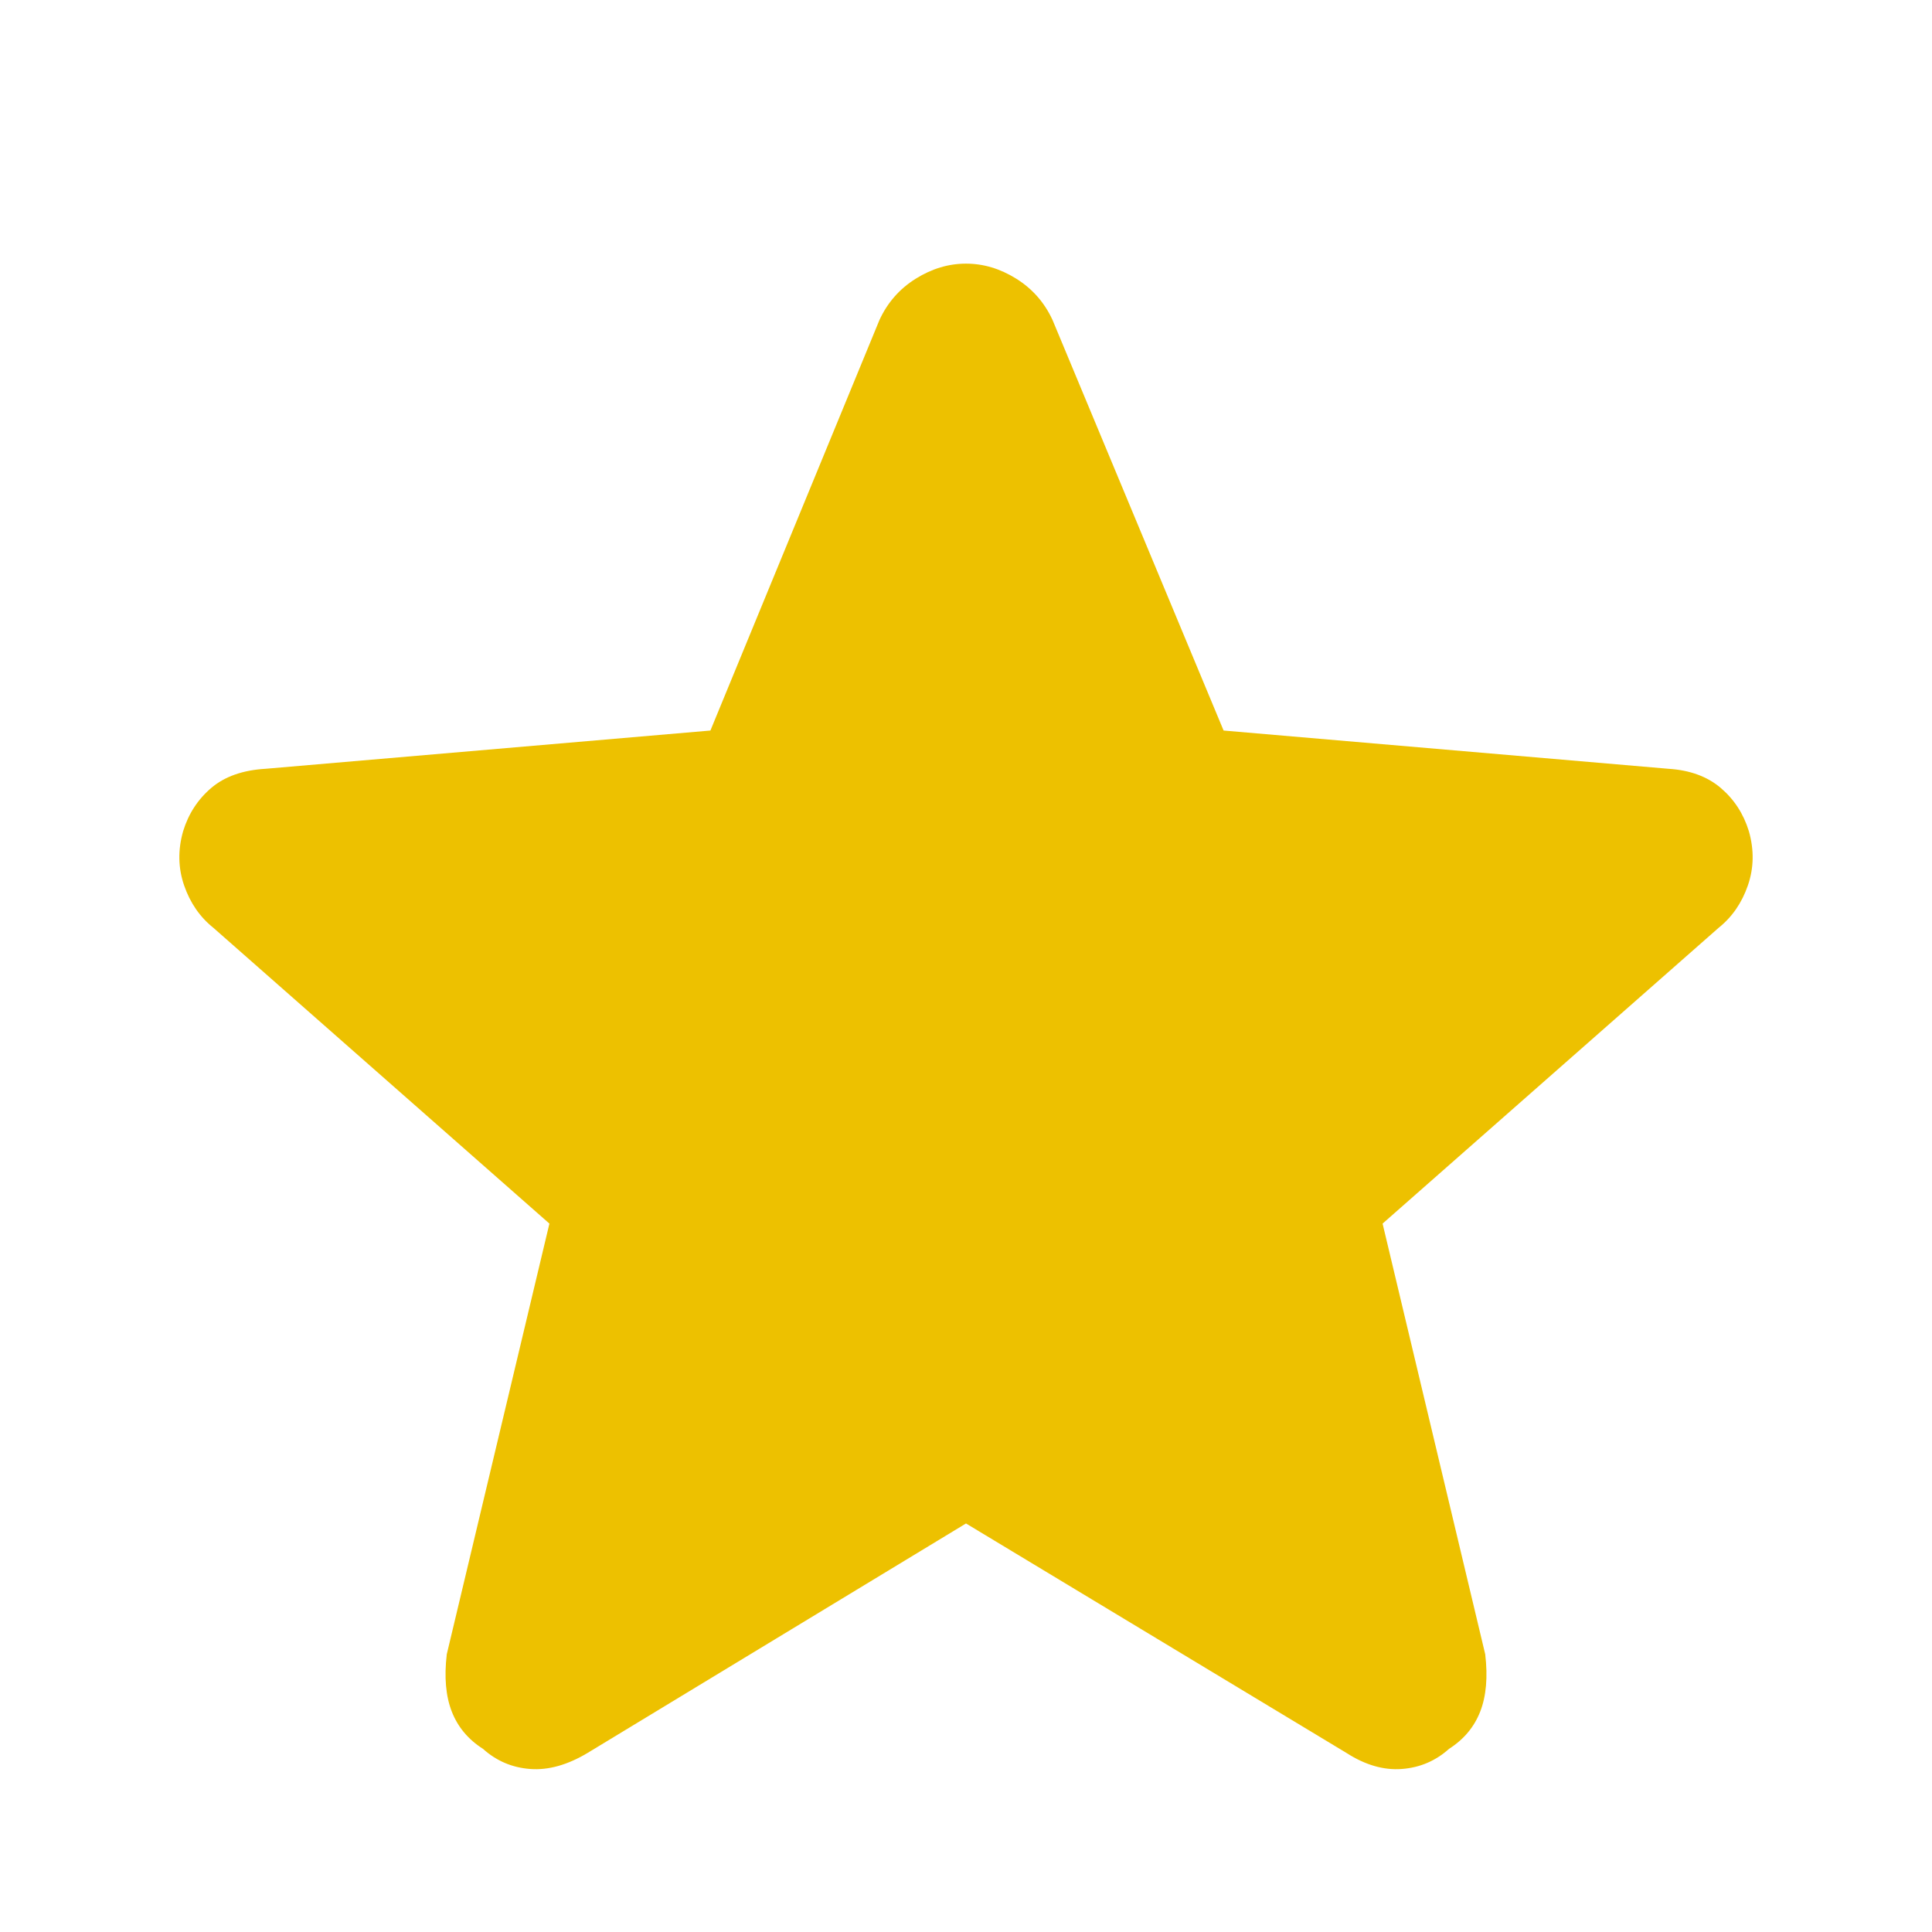
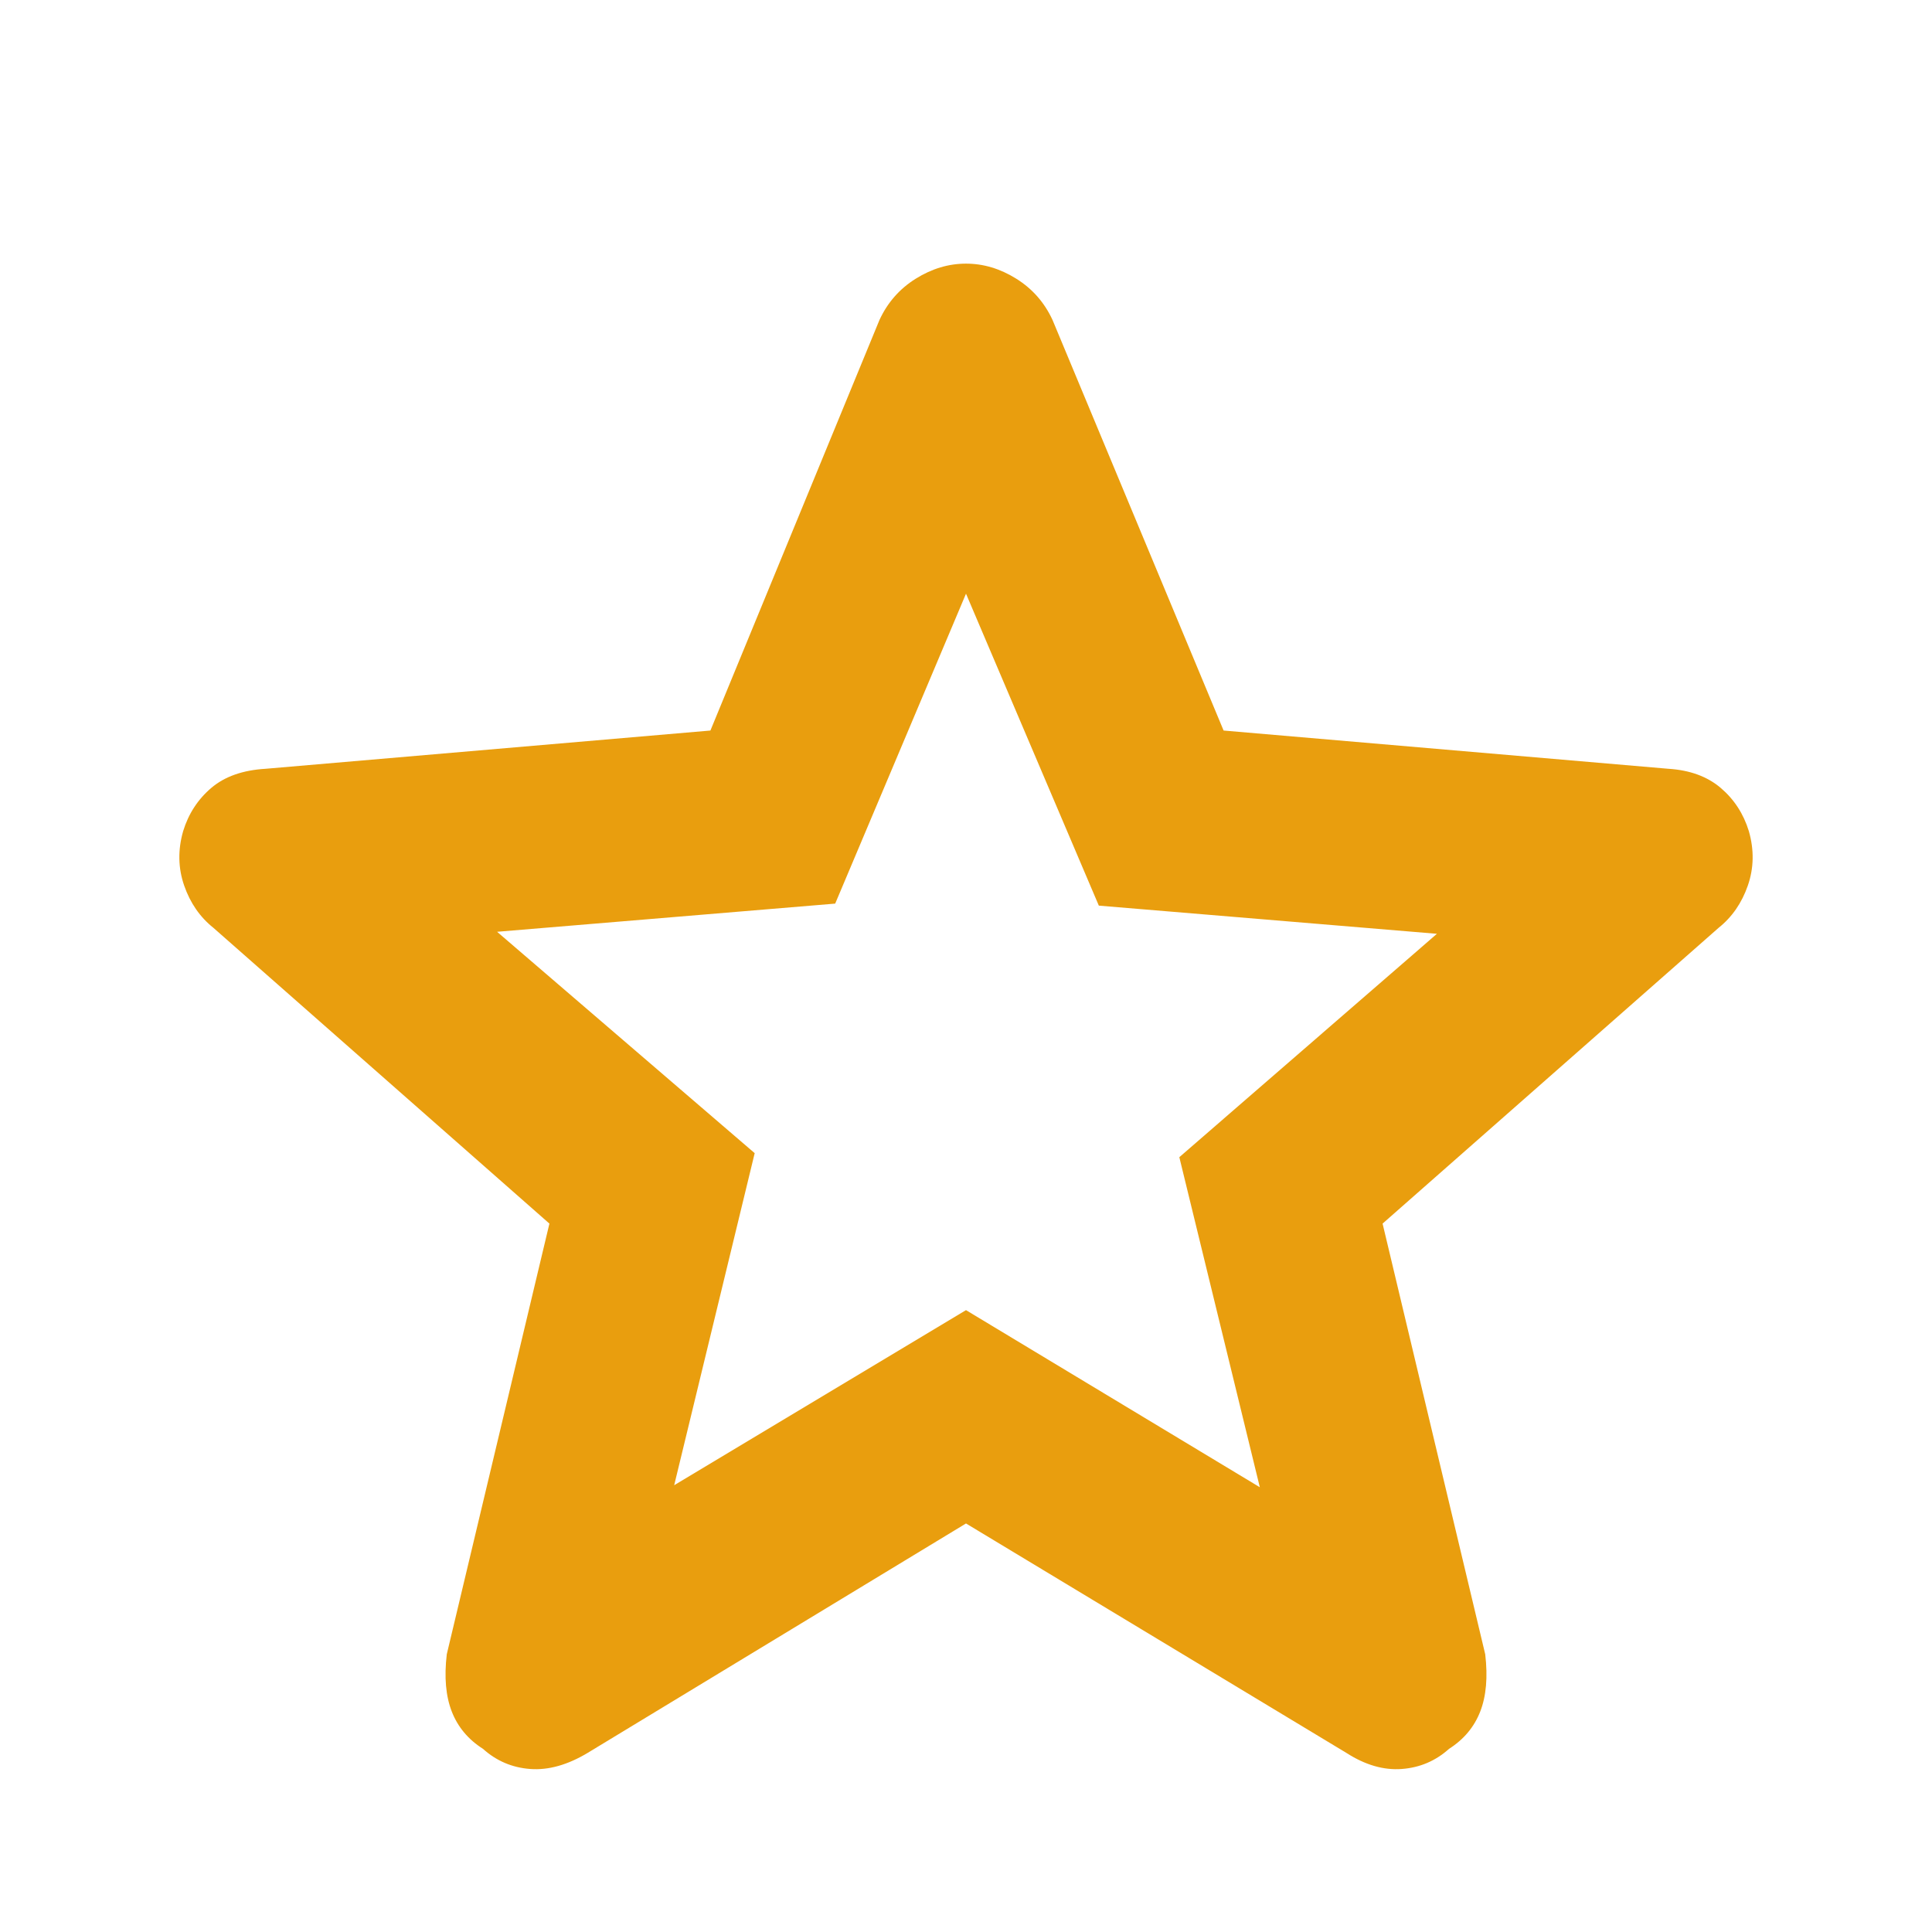
<svg xmlns="http://www.w3.org/2000/svg" height="48" viewBox="0 96 960 960" width="48">
-   <path fill="#edc100" d="M480 853 292 967q-15 9-28.5 8T240 965q-11-7-15.5-18.5T222 918l51-214-167-147q-10-8-14.5-21t-.5-27q4-13 14-21.5t27-9.5l221-19 84-204q6-13 18-20.5t25-7.5q13 0 25 7.5t18 20.5l85 204 221 19q16 1 26 9.5t14 21.5q4 14-.5 27T854 557L687 704l51 214q2 17-2.5 28.5T720 965q-10 9-23.5 10t-27.5-8L480 853Z" />
+   <path fill="#e99e0e" d="m335 834 145-87 146 88-40-164 128-111-168-14-66-155-65 154-168 14 128 110-40 165Zm145 19L292 967q-15 9-28.5 8T240 965q-11-7-15.5-18.5T222 918l51-214-167-147q-10-8-14.5-21t-.5-27q4-13 14-21.5t27-9.5l221-19 84-204q6-13 18-20.5t25-7.5q13 0 25 7.5t18 20.5l85 204 221 19q16 1 26 9.5t14 21.5q4 14-.5 27T854 557L687 704l51 214q2 17-2.5 28.5T720 965q-10 9-23.5 10t-27.5-8L480 853Zm0-231Z" />
</svg>
